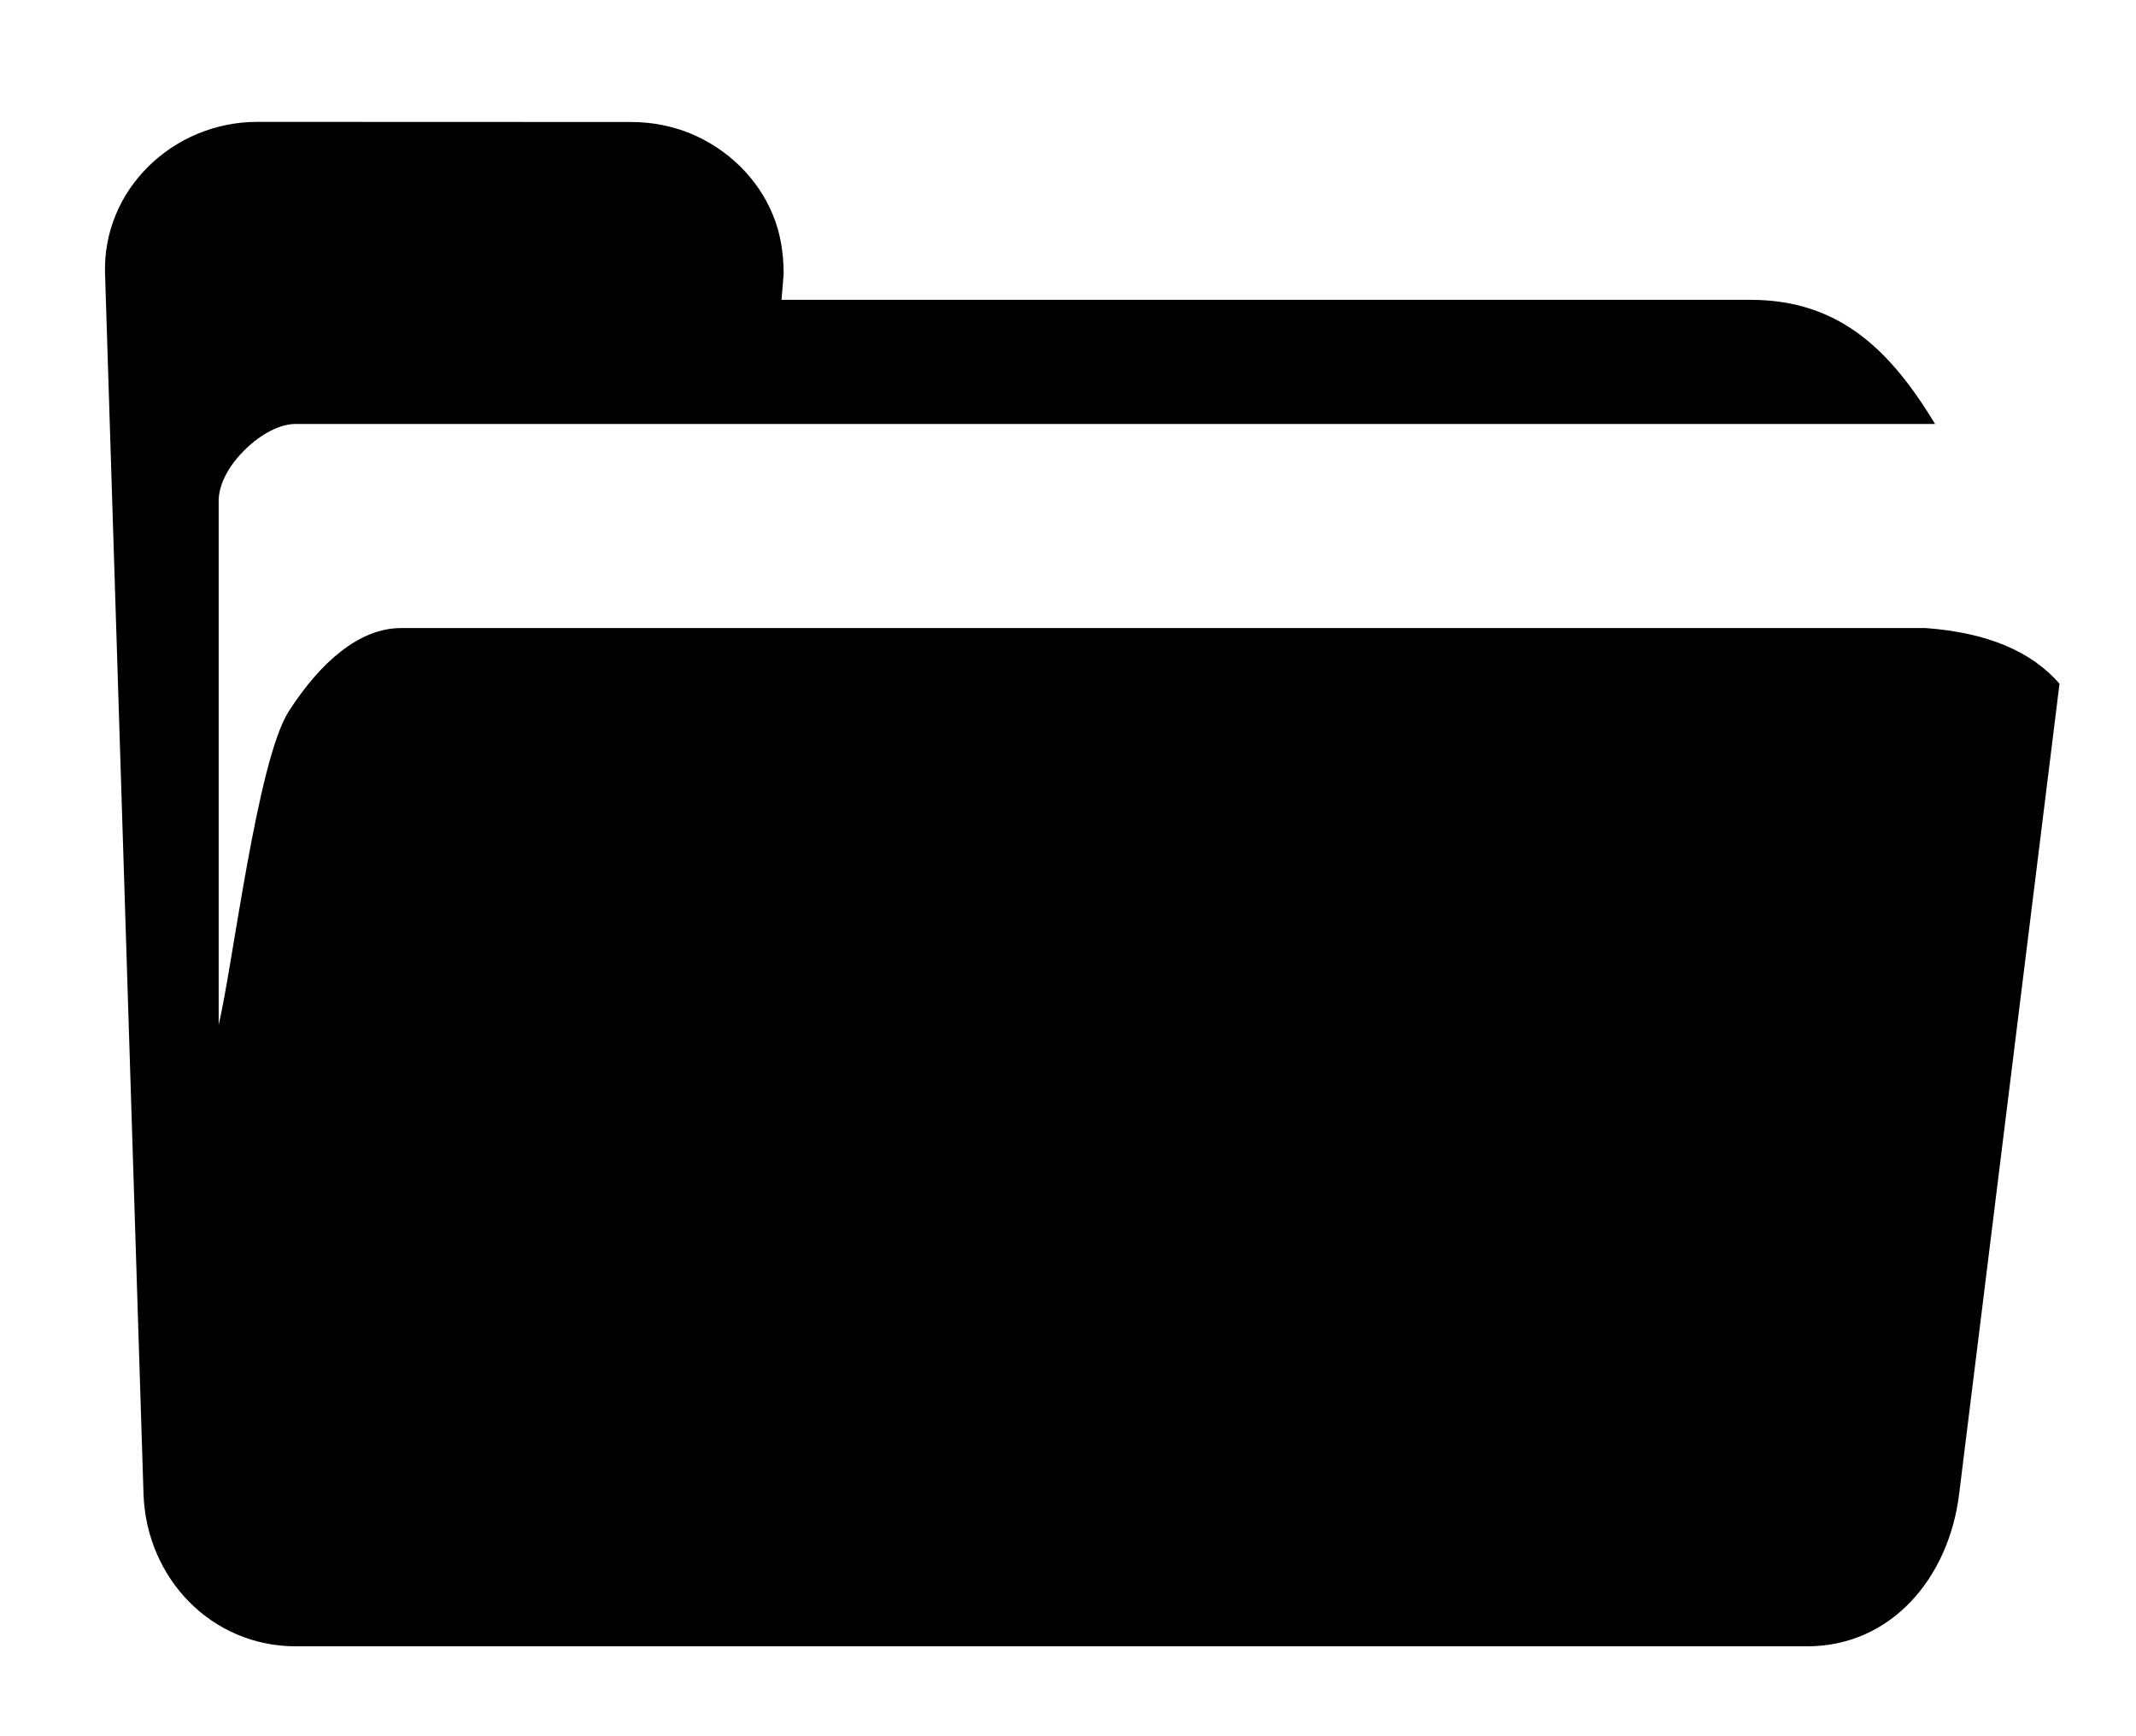
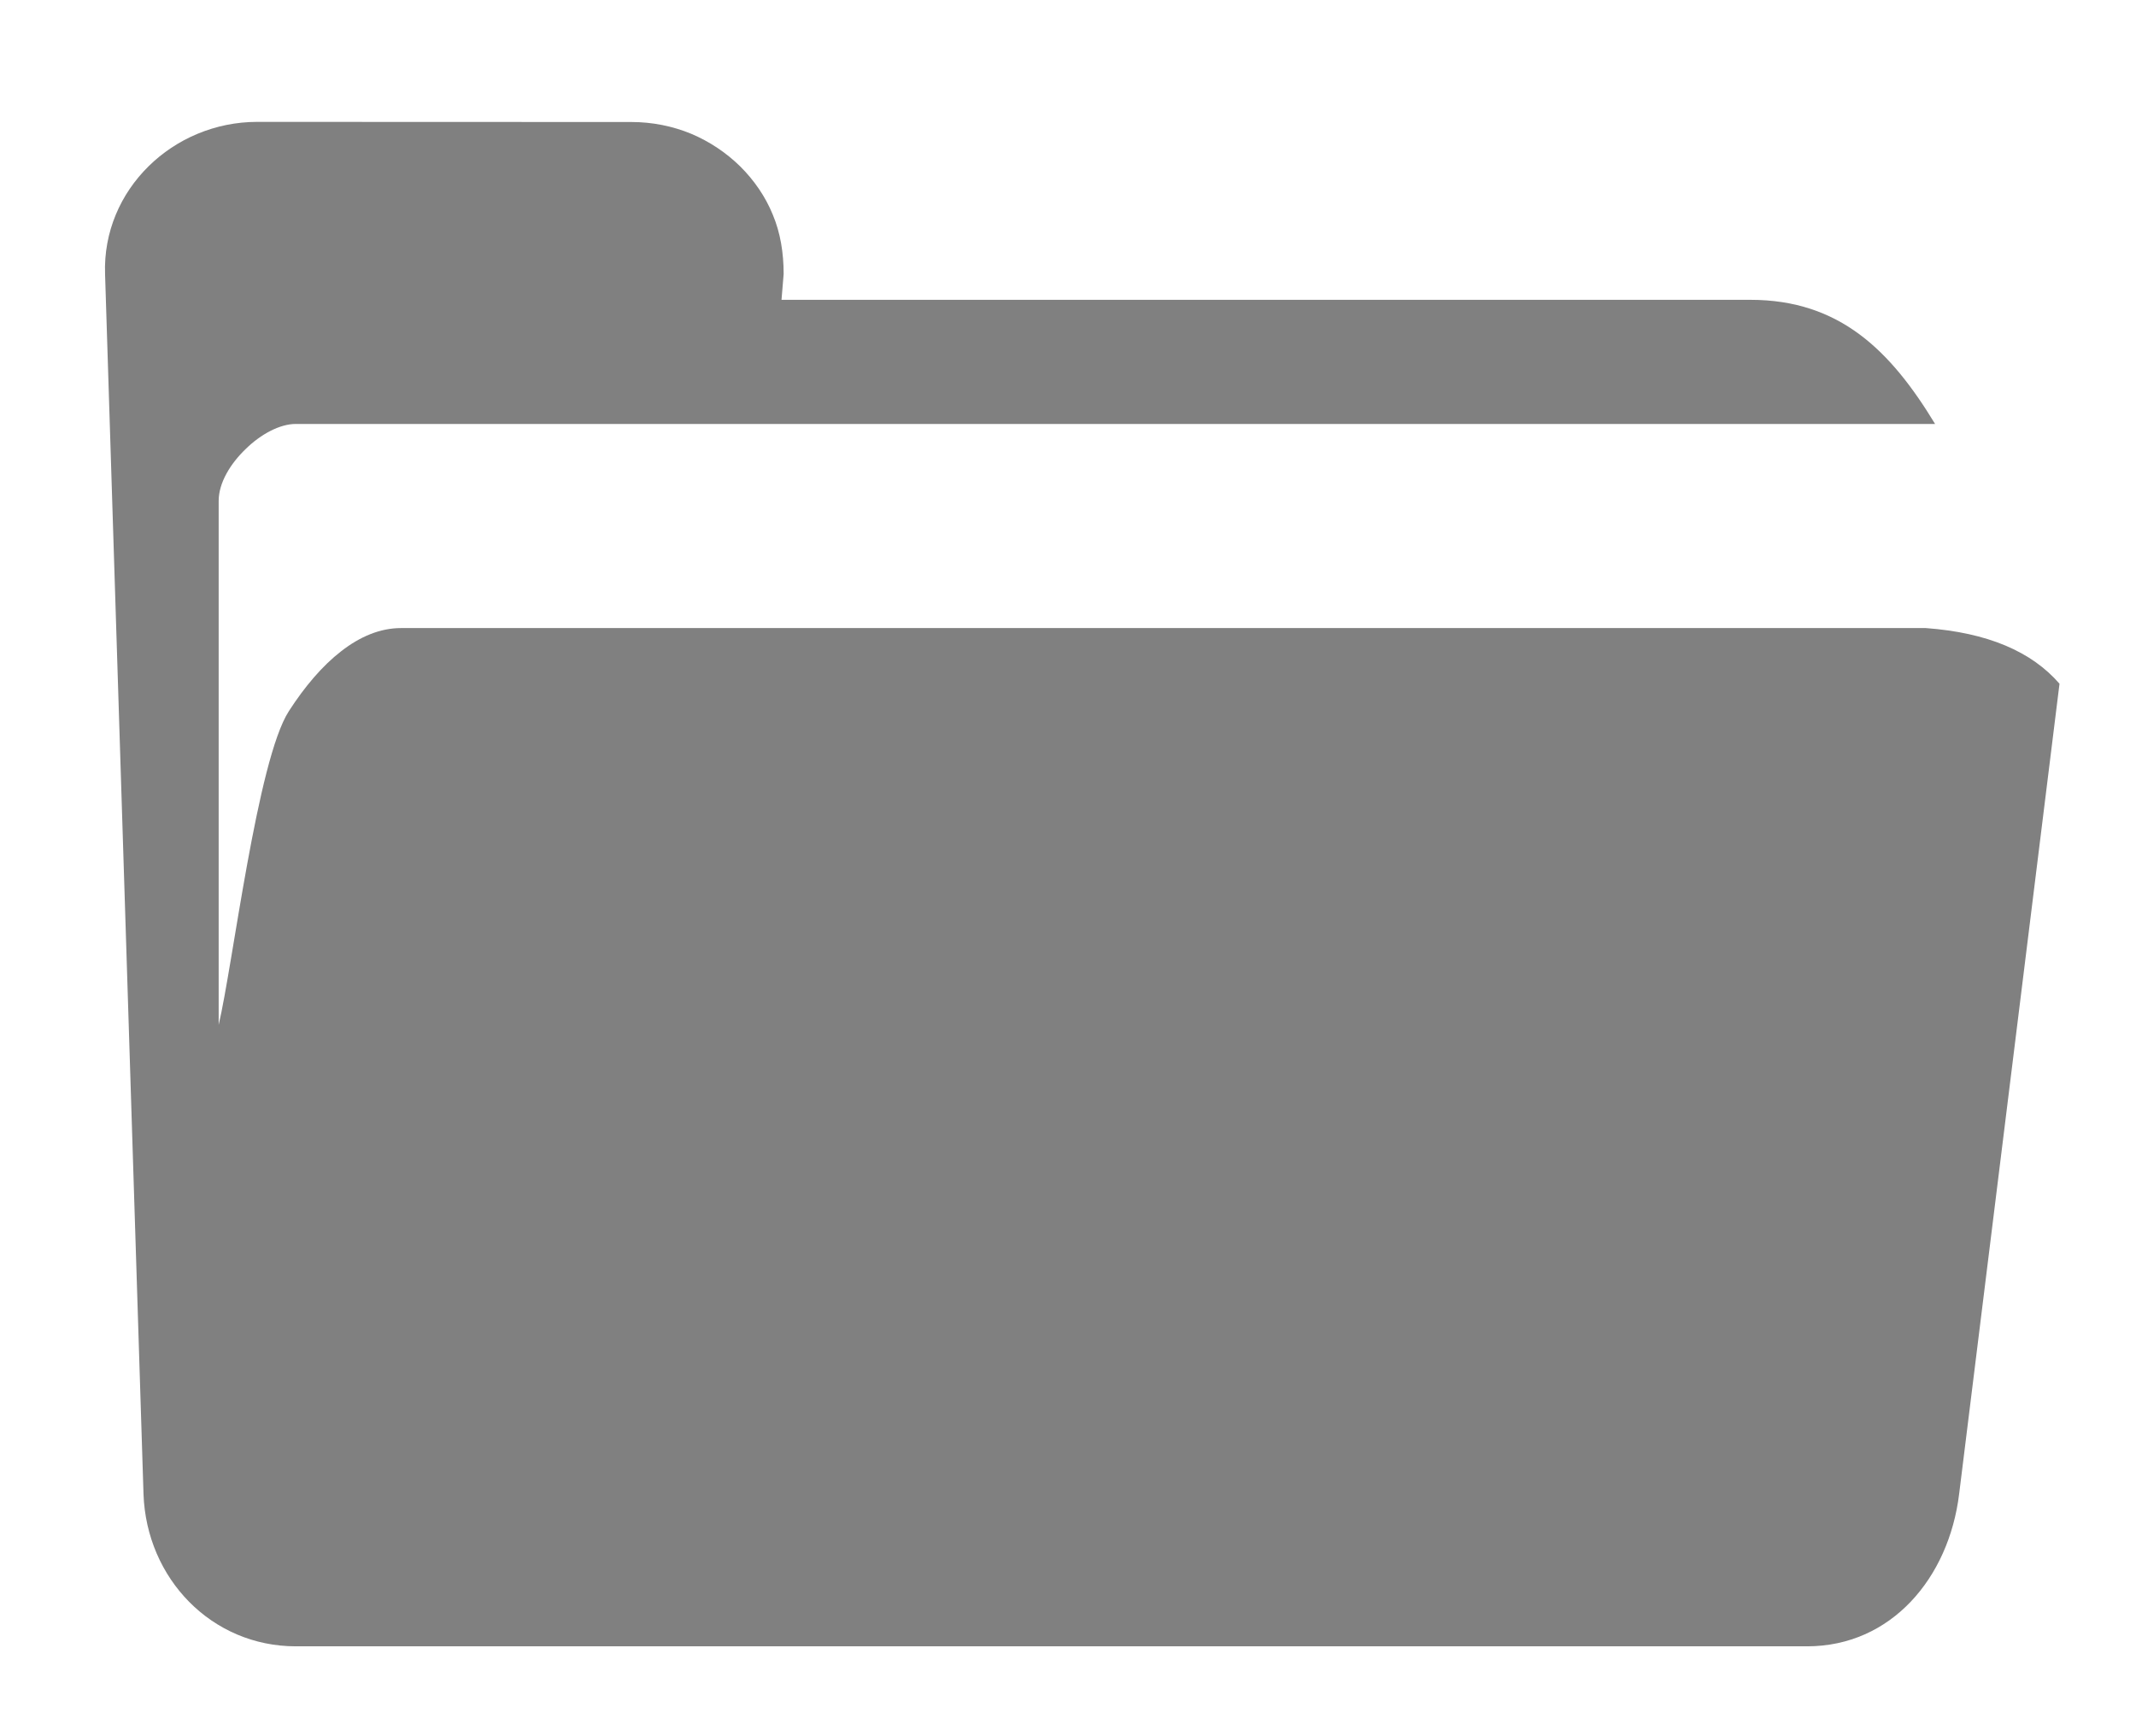
<svg xmlns="http://www.w3.org/2000/svg" width="16" height="13" viewBox="0 0 16 13" fill="none">
-   <path d="M1.927 0.913C1.296 0.913 0.765 1.422 0.787 2.053L1.075 11.193C1.097 11.824 1.584 12.333 2.216 12.333H4.433H13.536C14.167 12.333 14.598 11.82 14.675 11.193L15.427 5.122C15.218 4.881 14.889 4.739 14.425 4.705H3.004C2.847 4.705 2.696 4.769 2.555 4.879C2.414 4.988 2.282 5.144 2.164 5.327C1.927 5.693 1.743 7.237 1.638 7.677V3.752C1.638 3.617 1.726 3.473 1.841 3.363C1.954 3.252 2.097 3.176 2.214 3.176H14.495C14.162 2.627 13.781 2.246 13.111 2.246H5.854L5.87 2.053C5.87 1.895 5.846 1.745 5.789 1.609C5.734 1.473 5.648 1.349 5.544 1.246C5.44 1.144 5.315 1.06 5.177 1.002C5.039 0.945 4.887 0.914 4.729 0.914L1.927 0.913Z" fill="#000000" />
+   <path d="M1.927 0.913C1.296 0.913 0.765 1.422 0.787 2.053L1.075 11.193C1.097 11.824 1.584 12.333 2.216 12.333H4.433H13.536C14.167 12.333 14.598 11.82 14.675 11.193L15.427 5.122C15.218 4.881 14.889 4.739 14.425 4.705H3.004C2.847 4.705 2.696 4.769 2.555 4.879C2.414 4.988 2.282 5.144 2.164 5.327C1.927 5.693 1.743 7.237 1.638 7.677V3.752C1.638 3.617 1.726 3.473 1.841 3.363C1.954 3.252 2.097 3.176 2.214 3.176H14.495C14.162 2.627 13.781 2.246 13.111 2.246H5.854L5.87 2.053C5.87 1.895 5.846 1.745 5.789 1.609C5.734 1.473 5.648 1.349 5.544 1.246C5.44 1.144 5.315 1.06 5.177 1.002C5.039 0.945 4.887 0.914 4.729 0.914L1.927 0.913Z" fill="#808080" />
</svg>
